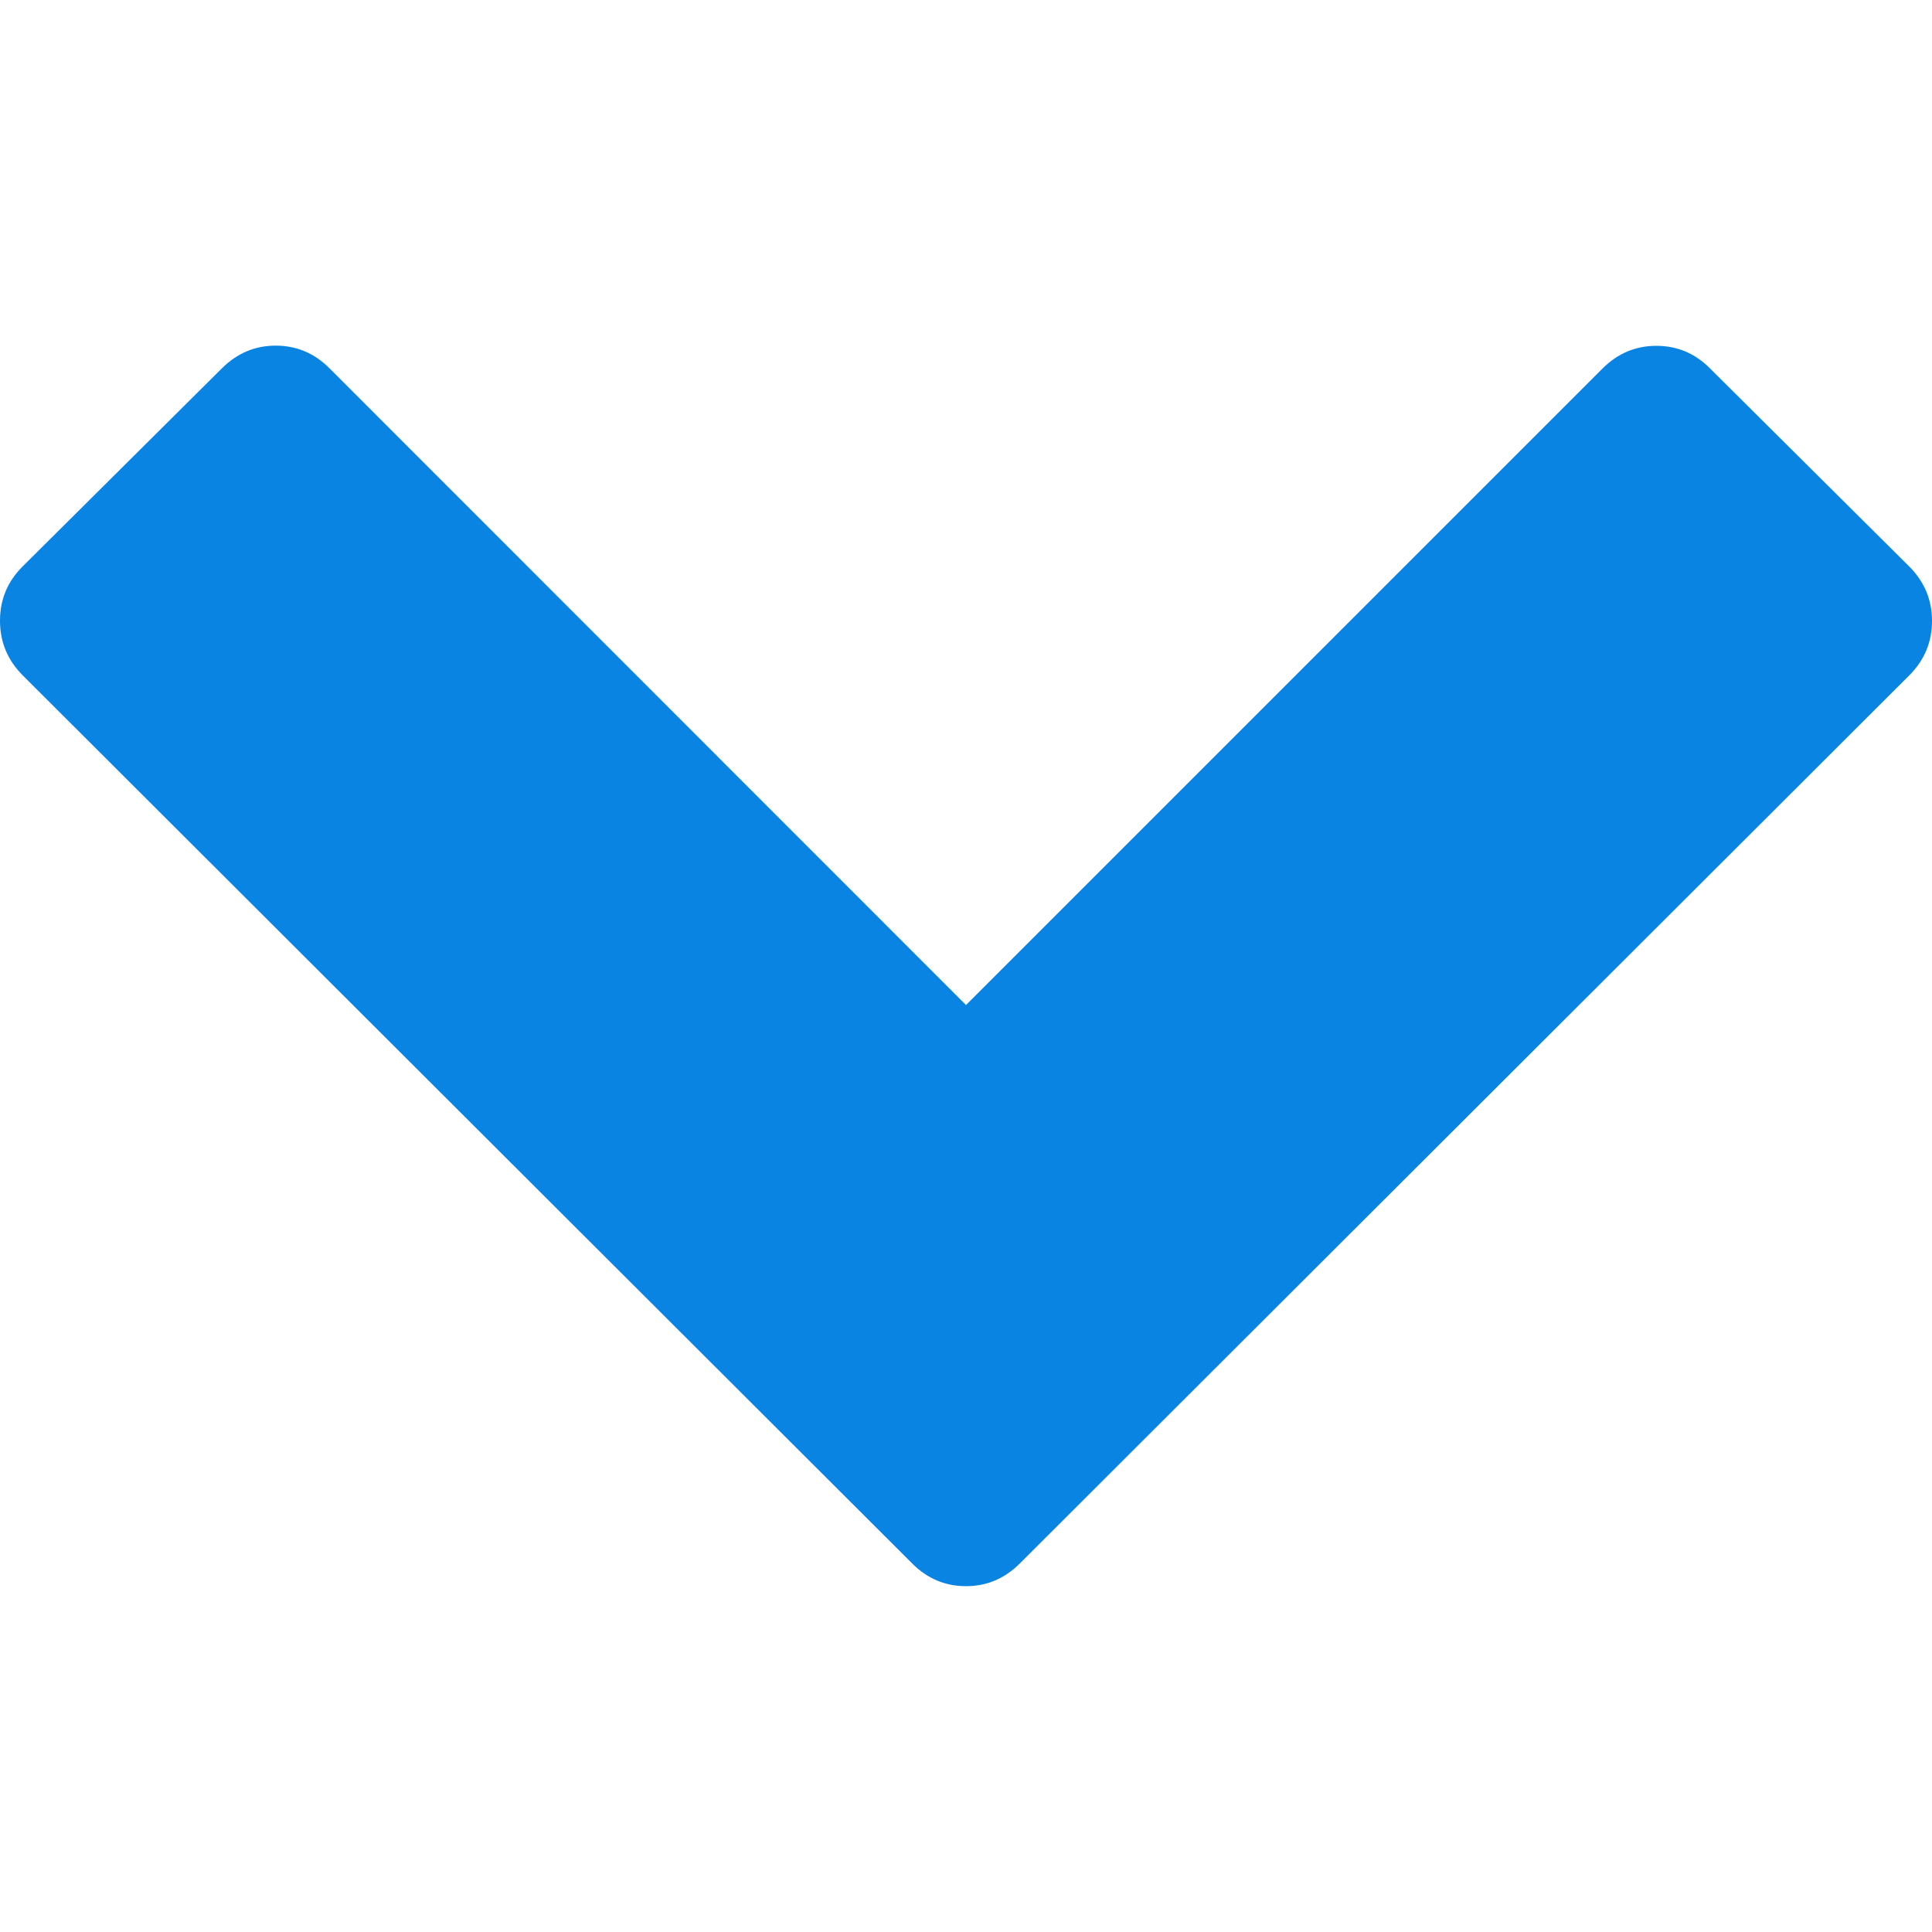
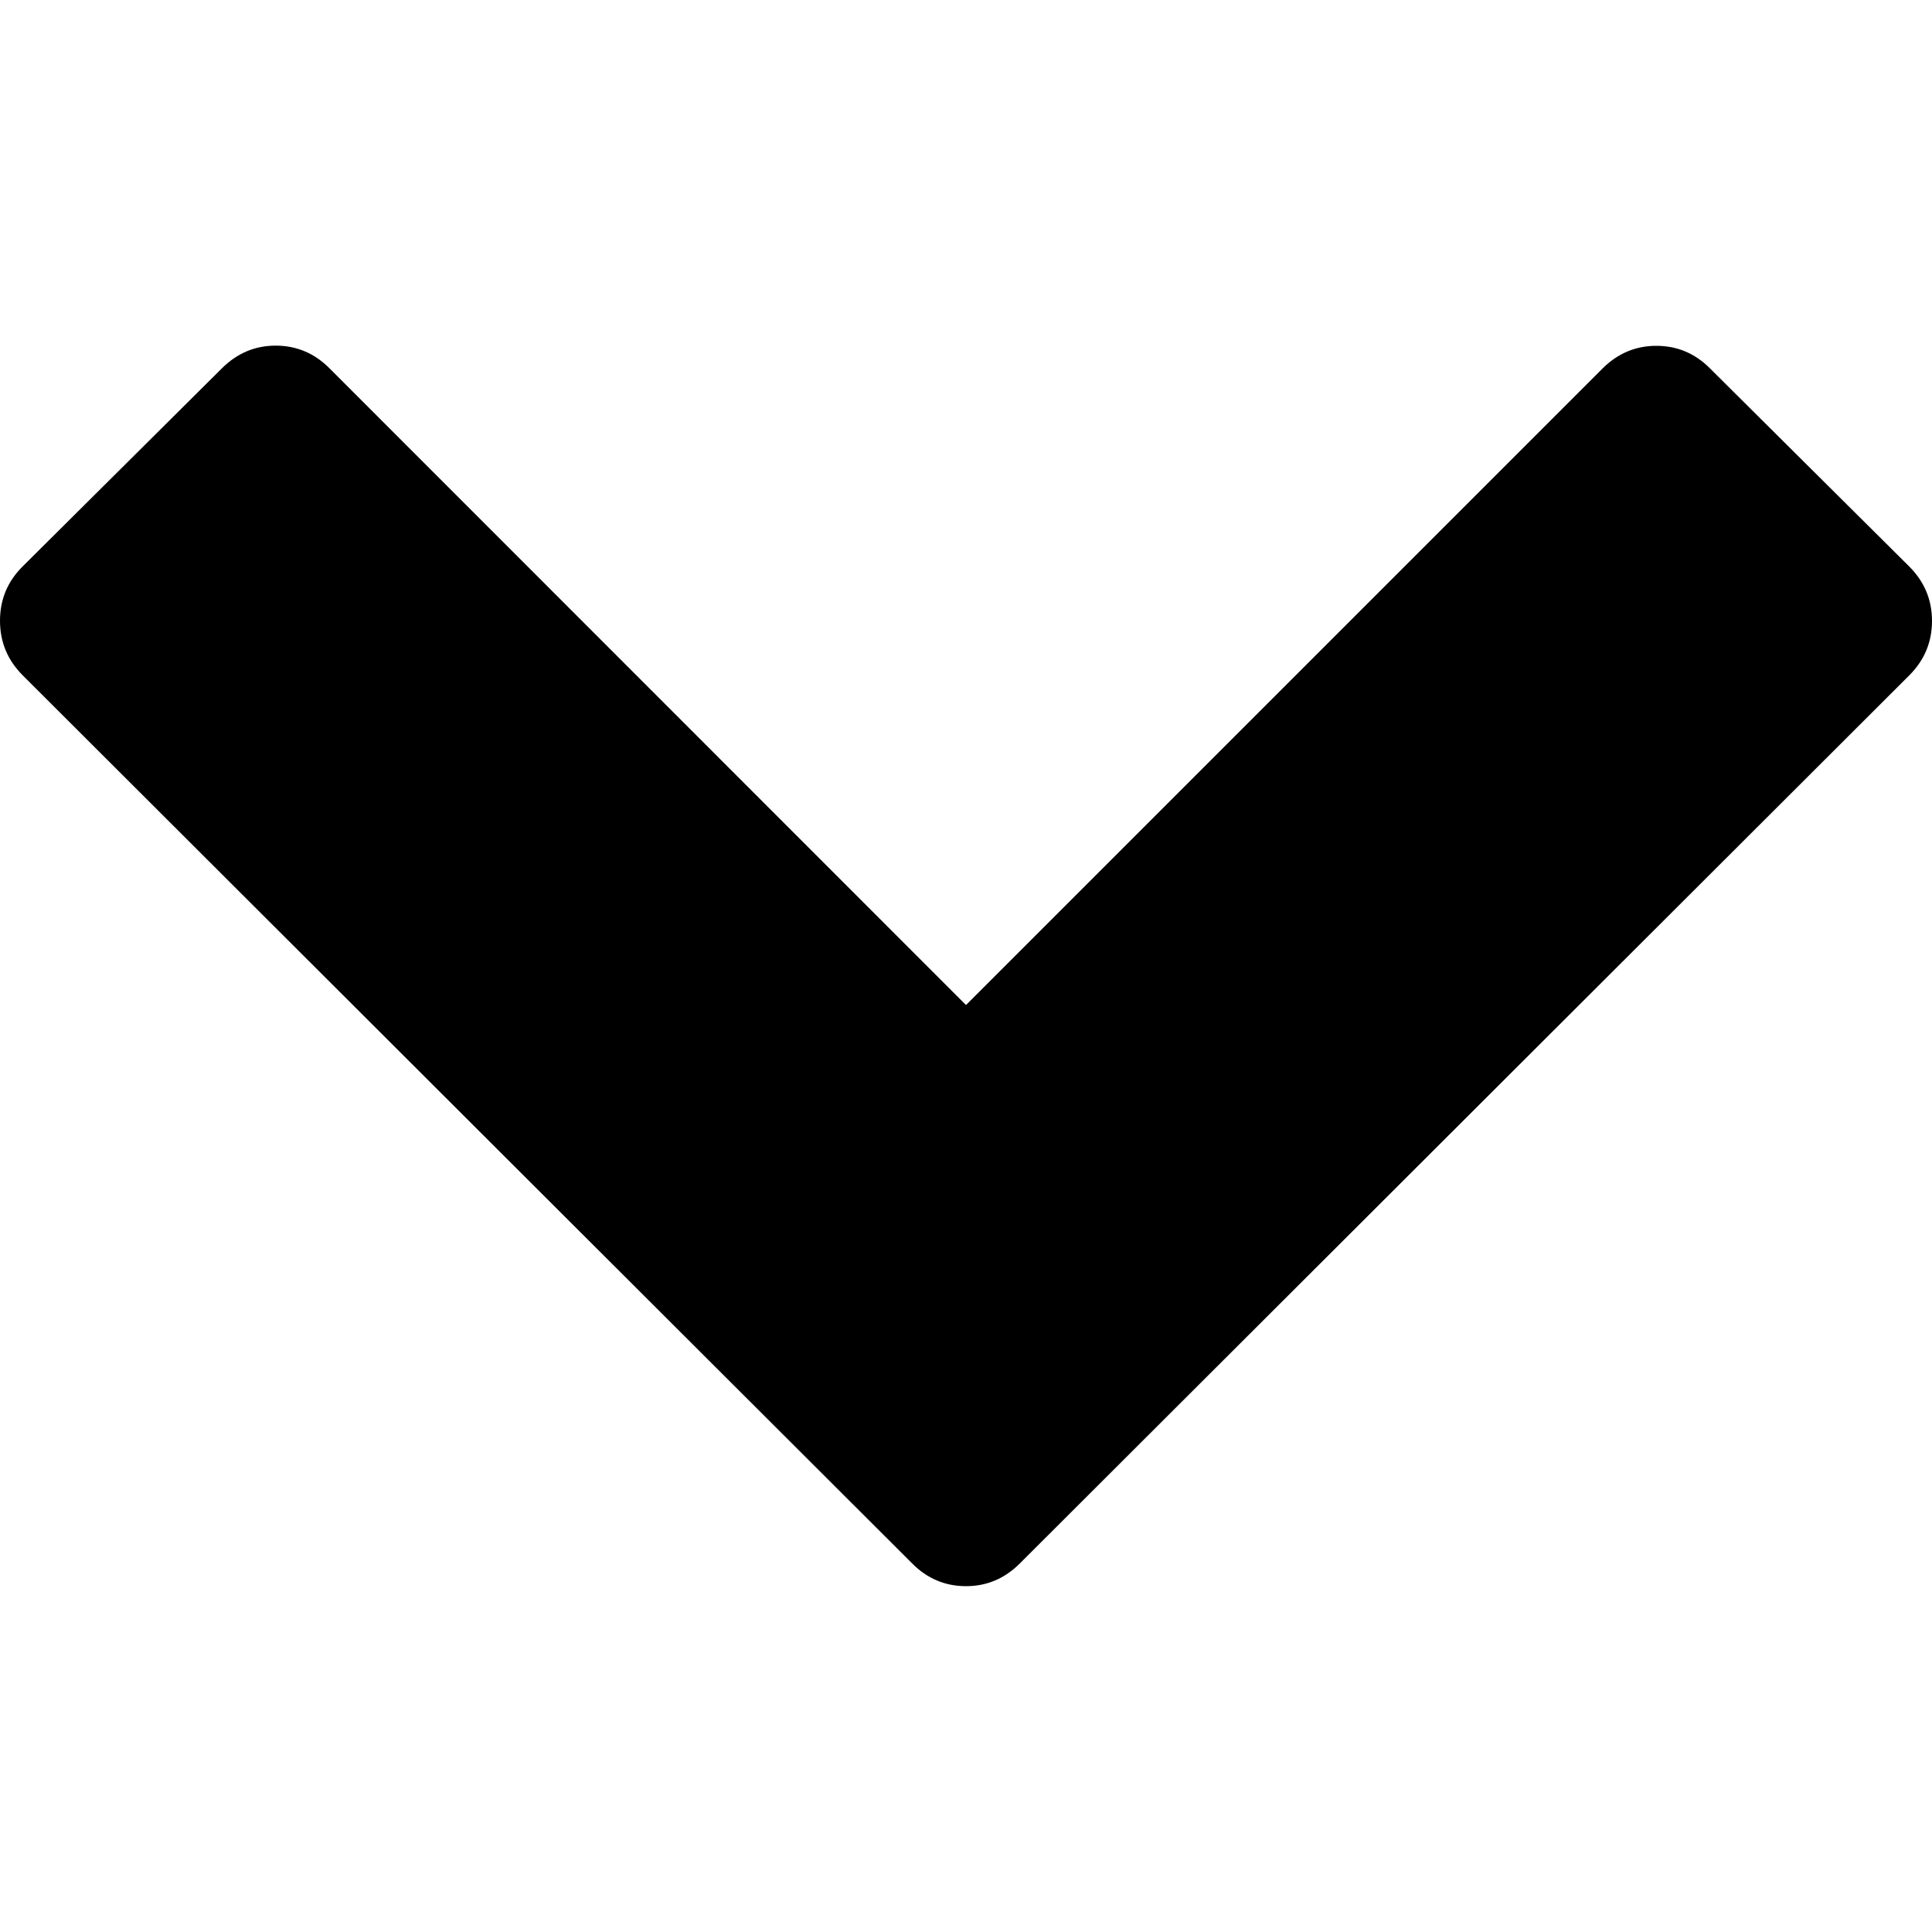
<svg xmlns="http://www.w3.org/2000/svg" viewBox="0 0 1000 1000" fill="currentColor">
-   <path fill="#0984e3" d="M988.2 349.6L527.9 809.2C520 817.1 510.7 821 500 821s-20.1-3.9-27.9-11.8L11.8 349.6C3.9 341.7 0 332.3 0 321.3s3.9-20.4 11.8-28.2l103-102.4c7.9-7.9 17.2-11.8 27.9-11.8s20.1 3.9 27.9 11.8L500 520.2l329.4-329.4c7.9-7.9 17.2-11.8 27.9-11.8 10.8 0 20.1 3.9 27.9 11.8l103 102.4c7.9 7.9 11.8 17.3 11.8 28.2 0 10.9-3.9 20.3-11.8 28.2z" />
+   <path d="M988.2 349.6L527.9 809.2C520 817.1 510.7 821 500 821s-20.1-3.9-27.9-11.8L11.8 349.6C3.9 341.7 0 332.3 0 321.3s3.9-20.4 11.8-28.2l103-102.4c7.9-7.9 17.2-11.8 27.9-11.8s20.1 3.9 27.9 11.8L500 520.2l329.4-329.4c7.9-7.9 17.2-11.8 27.9-11.8 10.8 0 20.1 3.9 27.9 11.8l103 102.4c7.9 7.9 11.8 17.3 11.8 28.2 0 10.9-3.9 20.3-11.8 28.2z" />
</svg>
